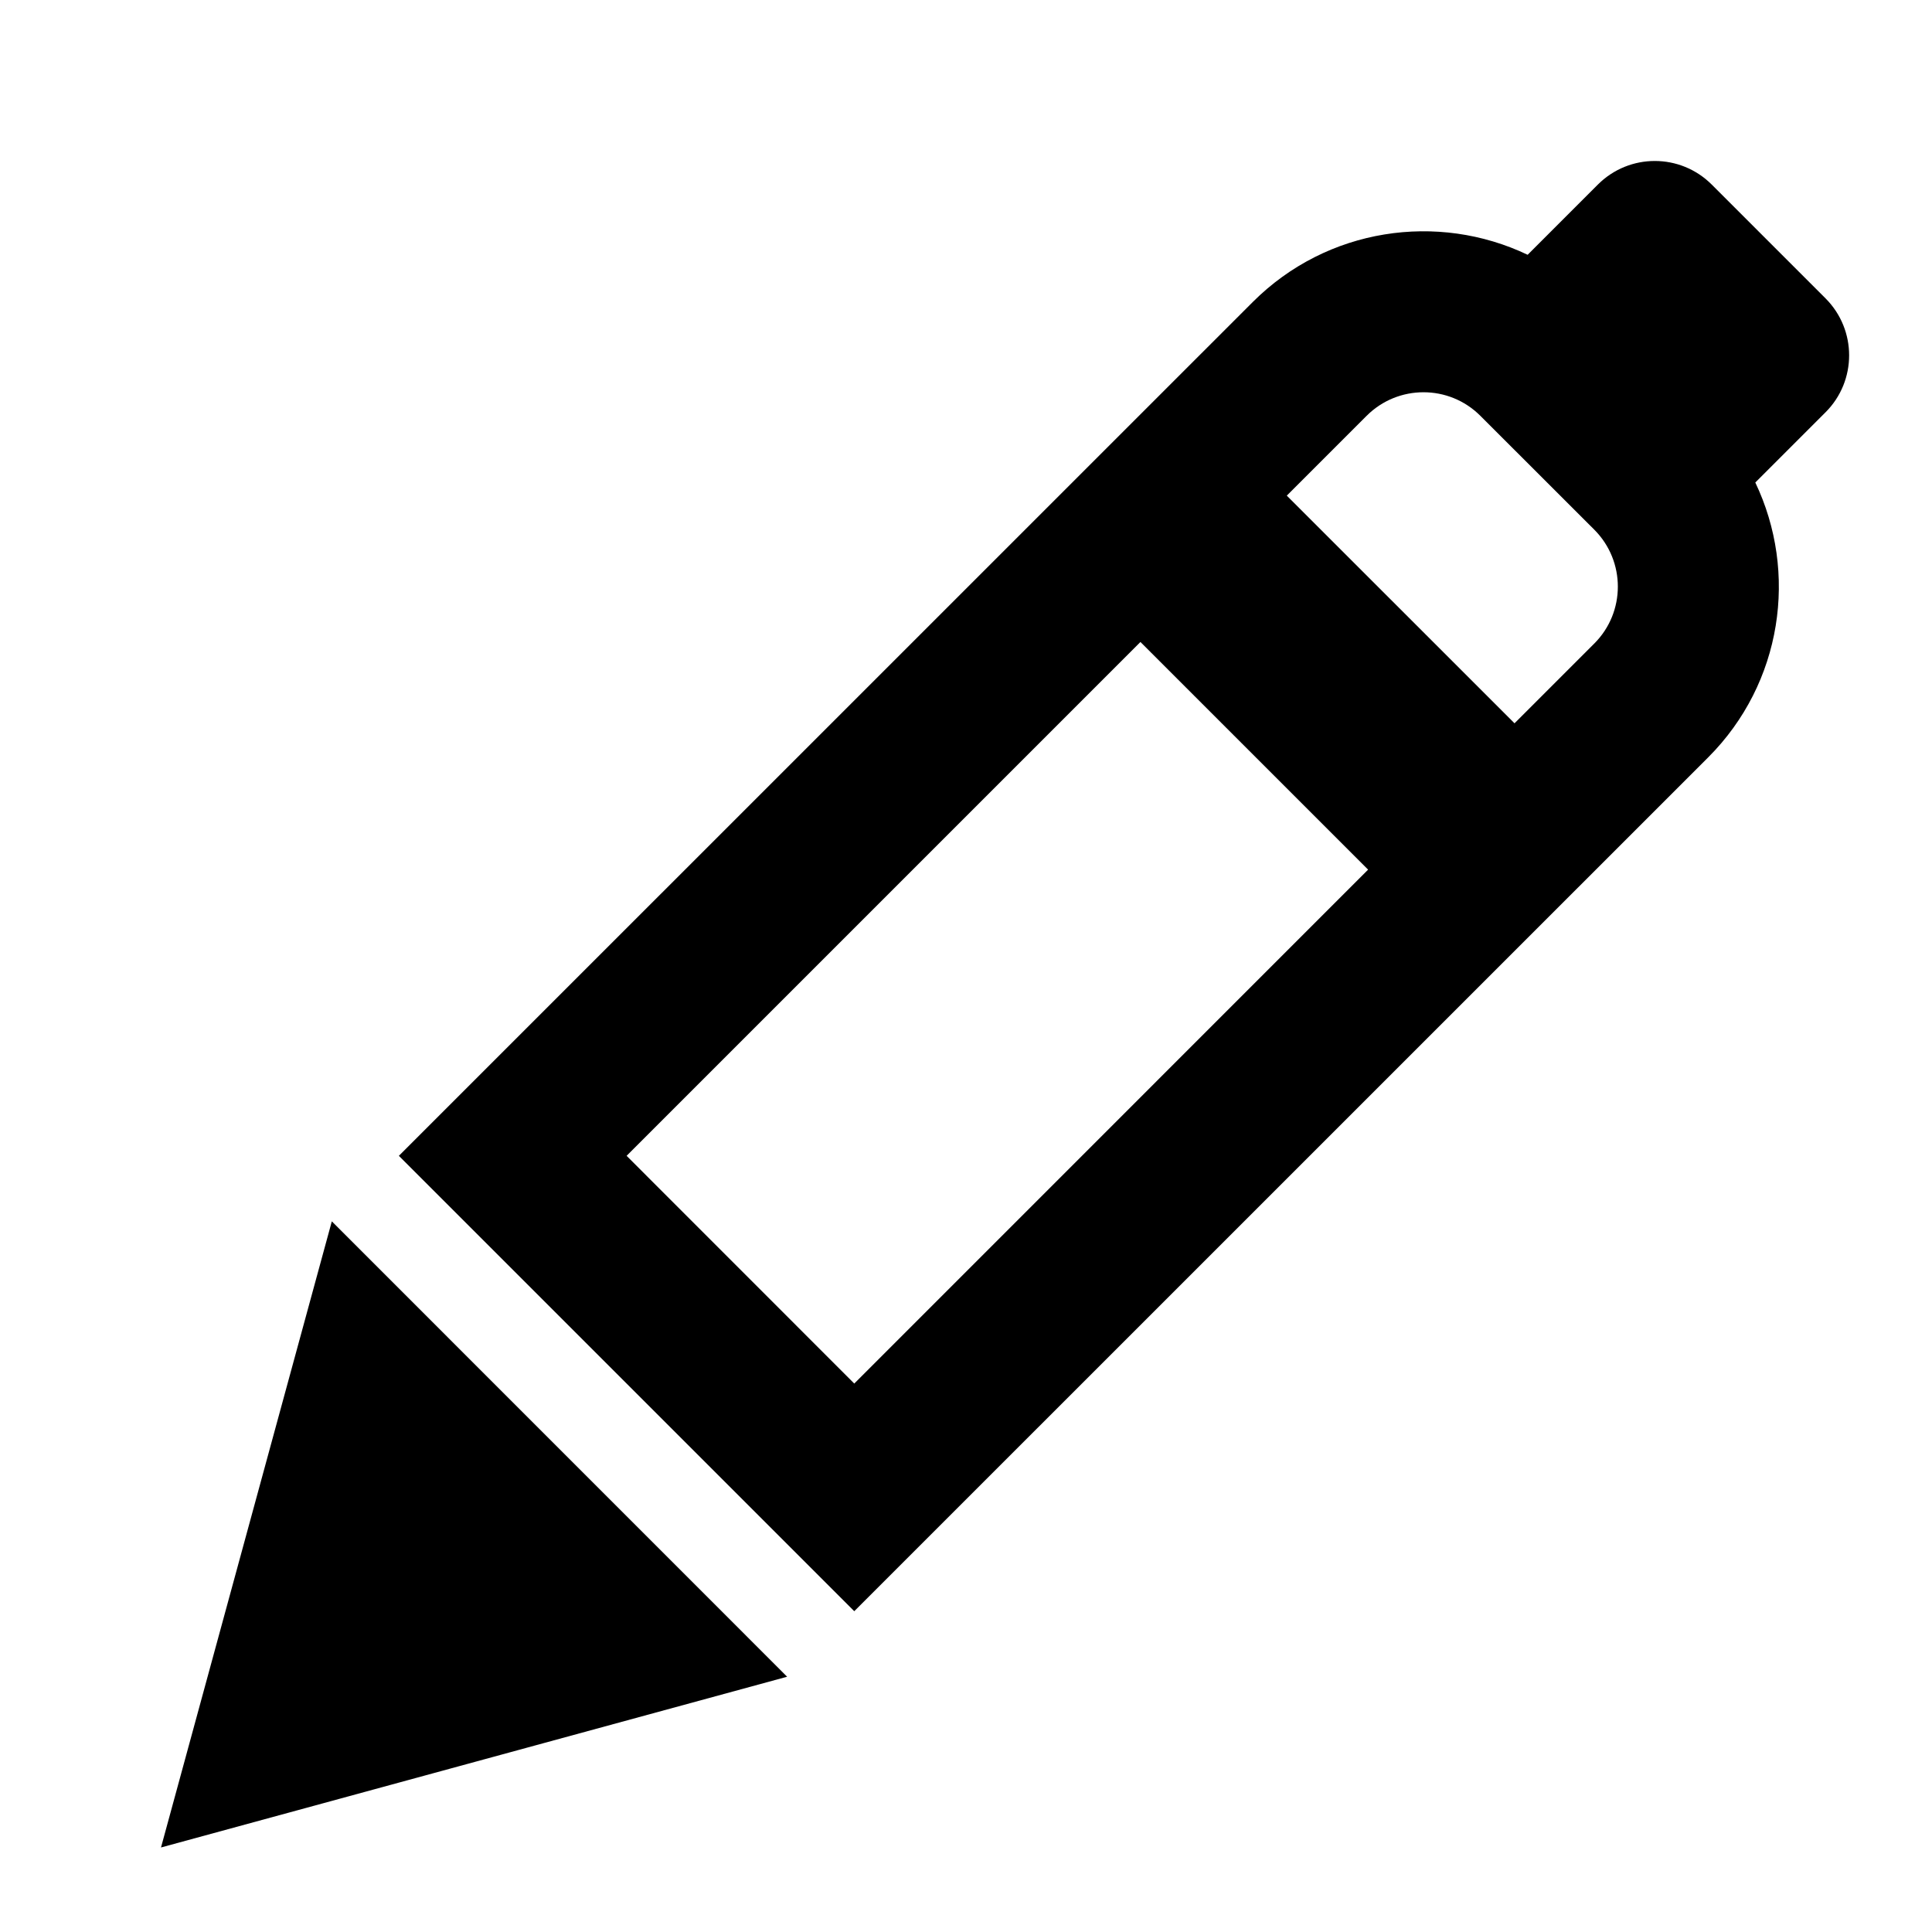
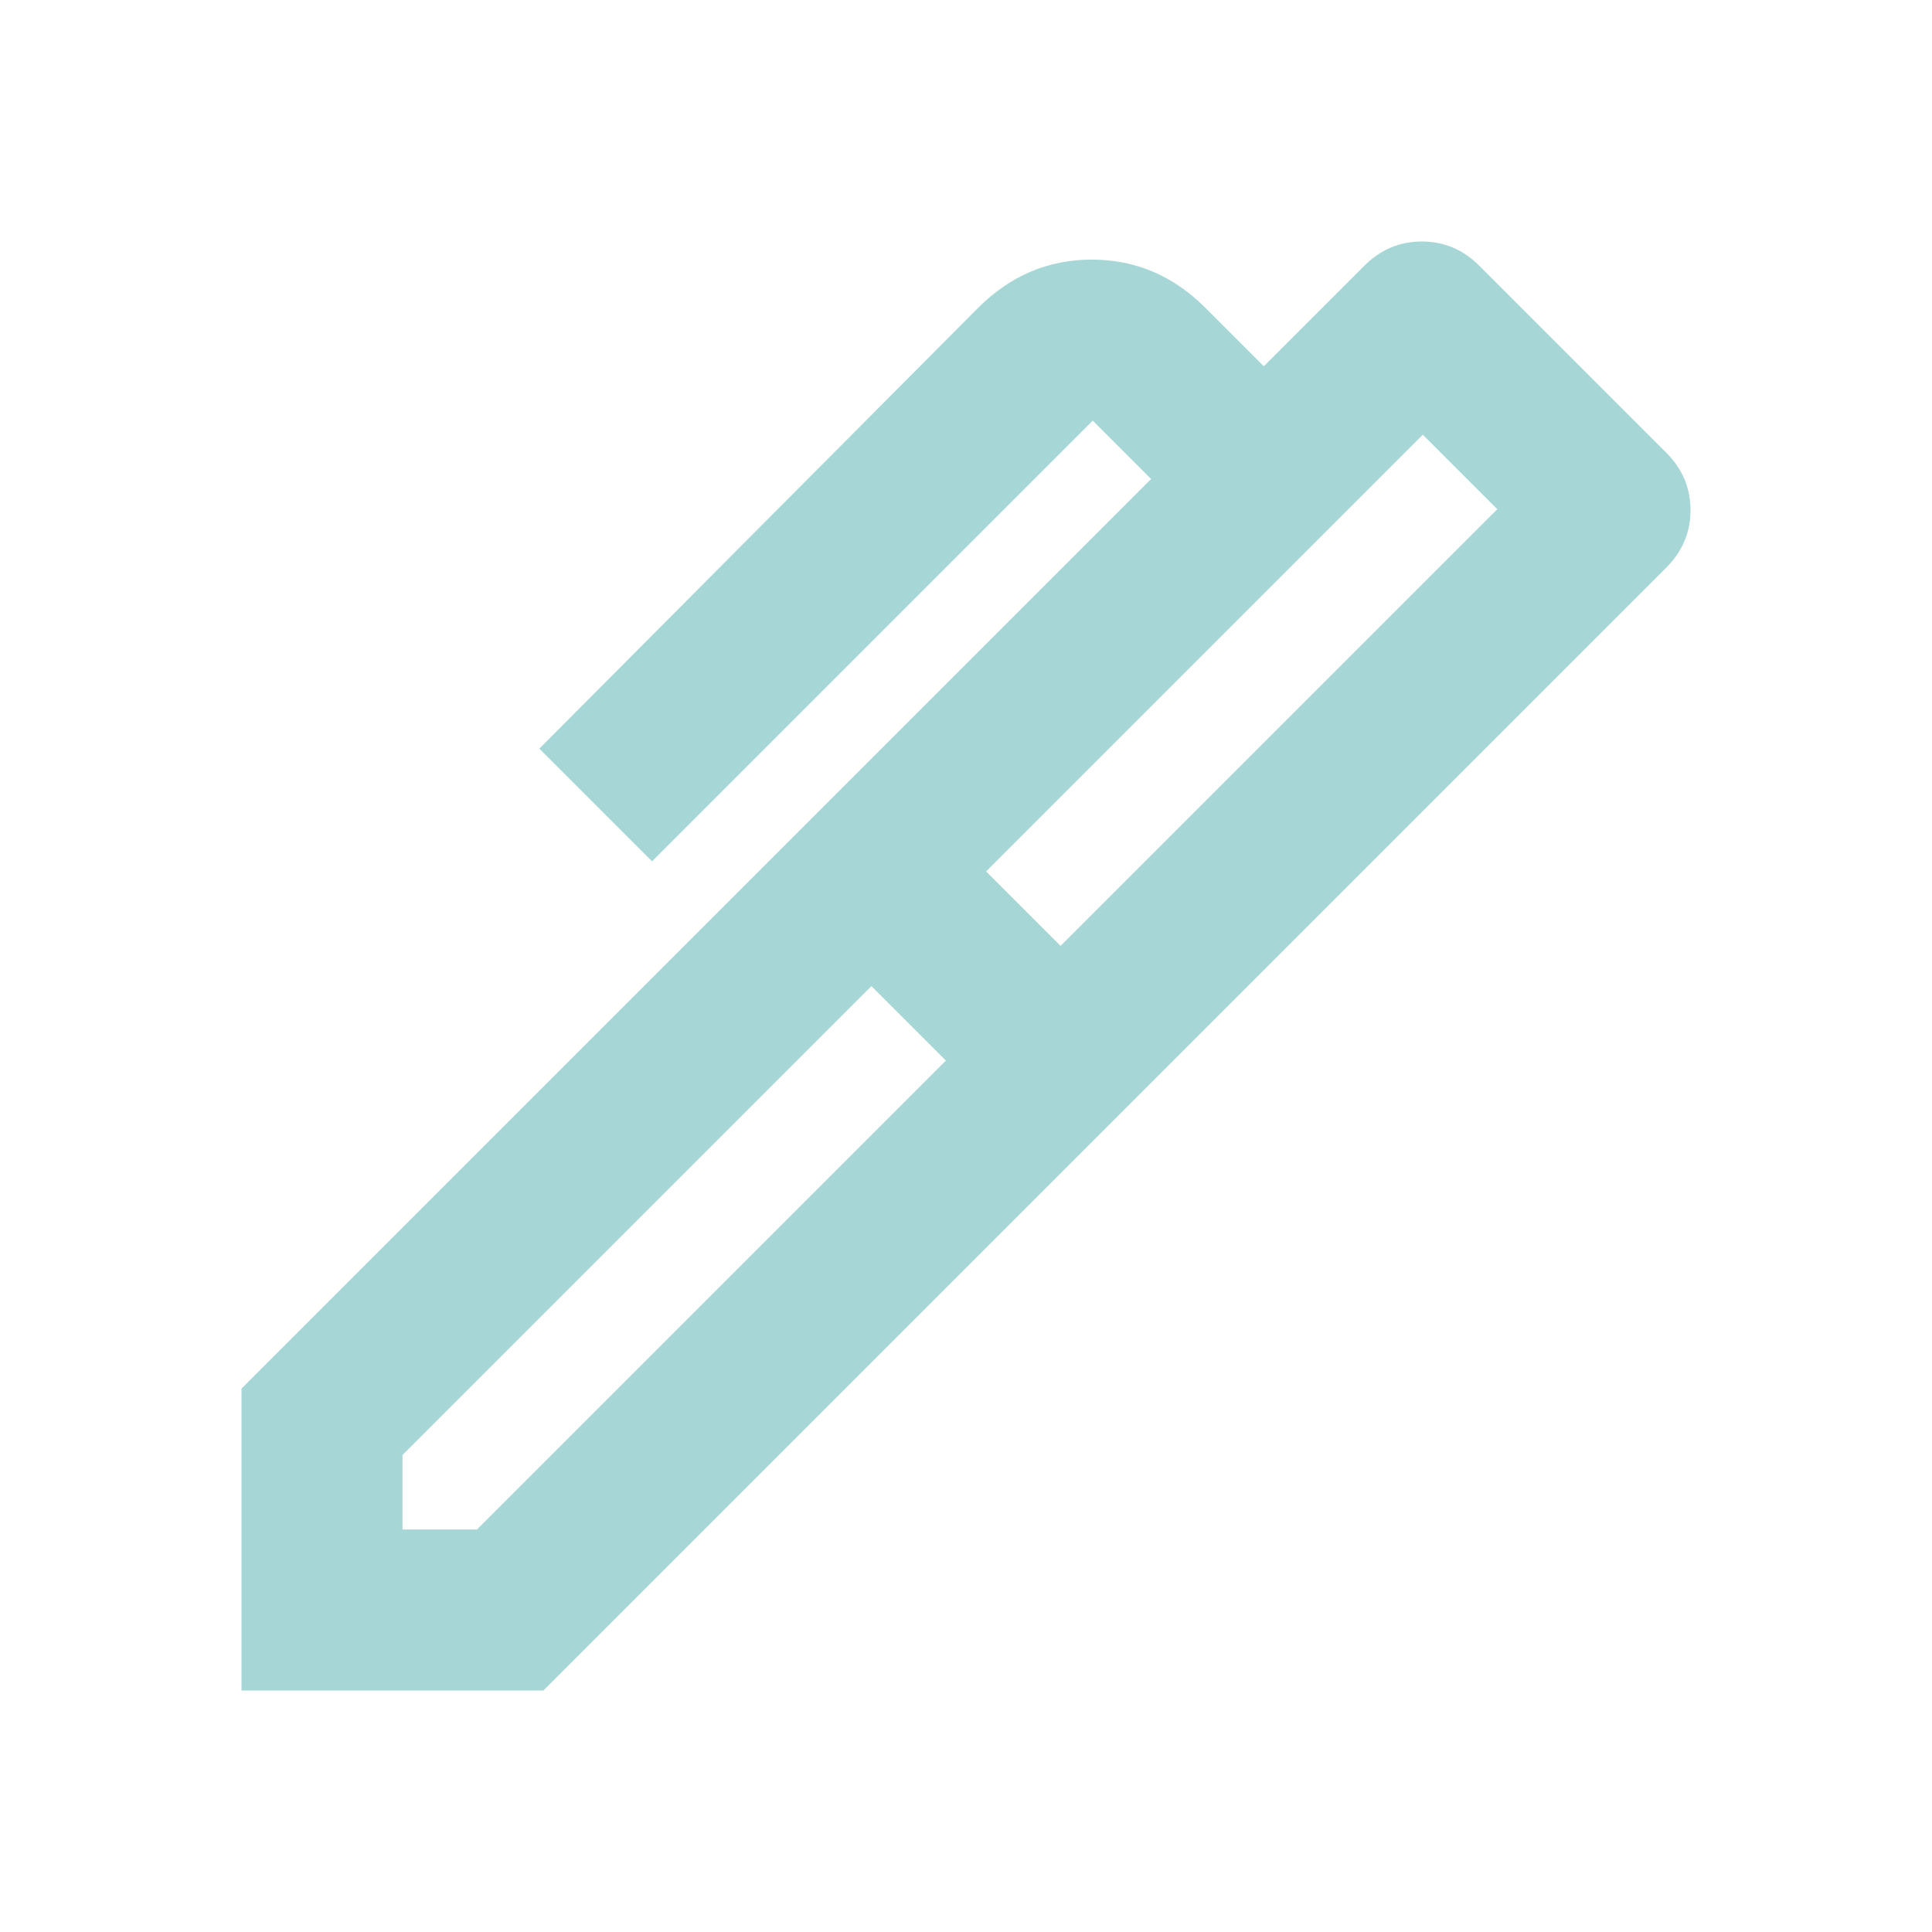
- <svg xmlns="http://www.w3.org/2000/svg" width="24" height="24" viewBox="0 0 24 24" fill="none">
-   <path fill-rule="evenodd" clip-rule="evenodd" d="M21.264 2.293C20.873 1.902 20.24 1.902 19.849 2.293L18.977 3.165C17.862 2.633 16.486 2.828 15.562 3.752L4.955 14.358L10.612 20.015L21.219 9.409C22.143 8.485 22.338 7.109 21.805 5.994L22.678 5.121C23.068 4.731 23.068 4.098 22.678 3.707L21.264 2.293ZM16.995 10.803L10.612 17.187L7.784 14.358L14.167 7.975L16.995 10.803ZM18.814 8.985L19.805 7.994C20.195 7.604 20.195 6.971 19.805 6.58L18.39 5.166C18 4.775 17.367 4.775 16.976 5.166L15.985 6.157L18.814 8.985Z" fill="currentColor" />
-   <path d="M2 22.95L4.122 15.172L9.778 20.829L2 22.95Z" fill="currentColor" />
+ <svg xmlns="http://www.w3.org/2000/svg" height="24px" viewBox="0 -960 960 960" width="24px" fill="#a6d6d6">
+   <path d="m490-527 37 37 217-217-37-37-217 217ZM200-200h37l233-233-37-37-233 233v37Zm355-205L405-555l167-167-29-29-219 219-56-56 218-219q24-24 56.5-24t56.5 24l29 29 50-50q12-12 28.5-12t28.5 12l93 93q12 12 12 28.5T828-678L555-405ZM270-120H120v-150l285-285 150 150-285 285Z" />
</svg>
